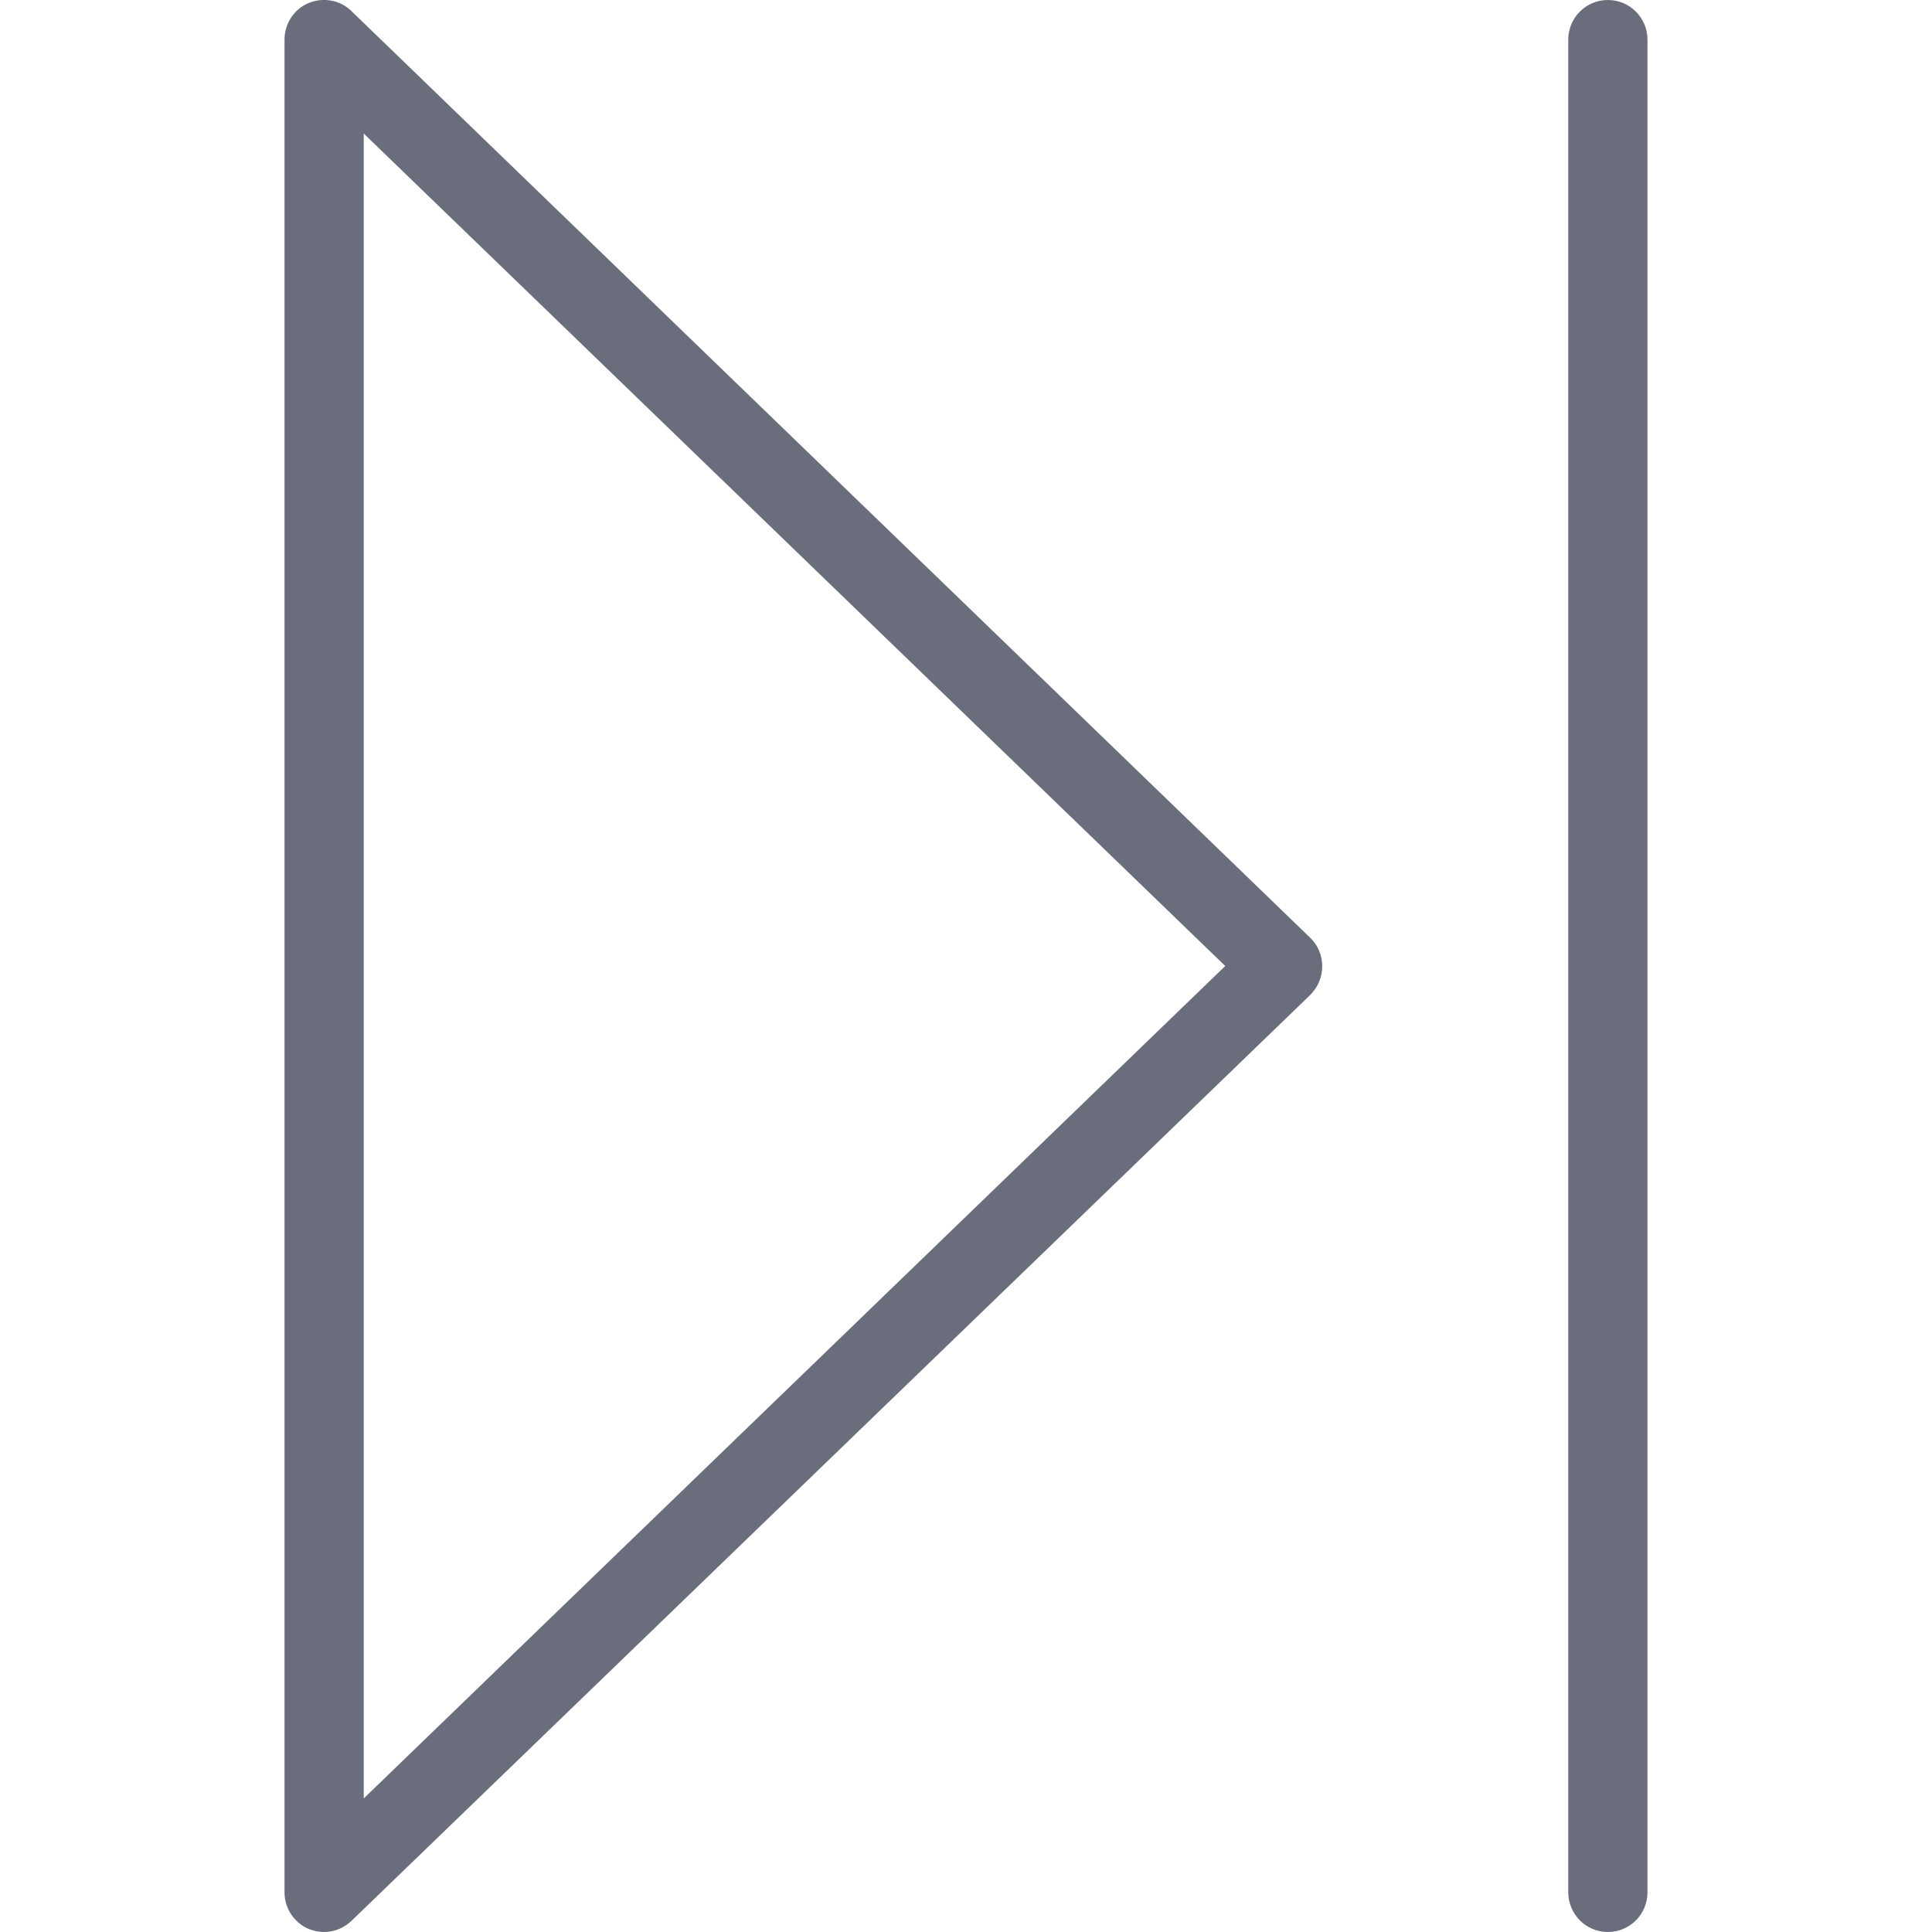
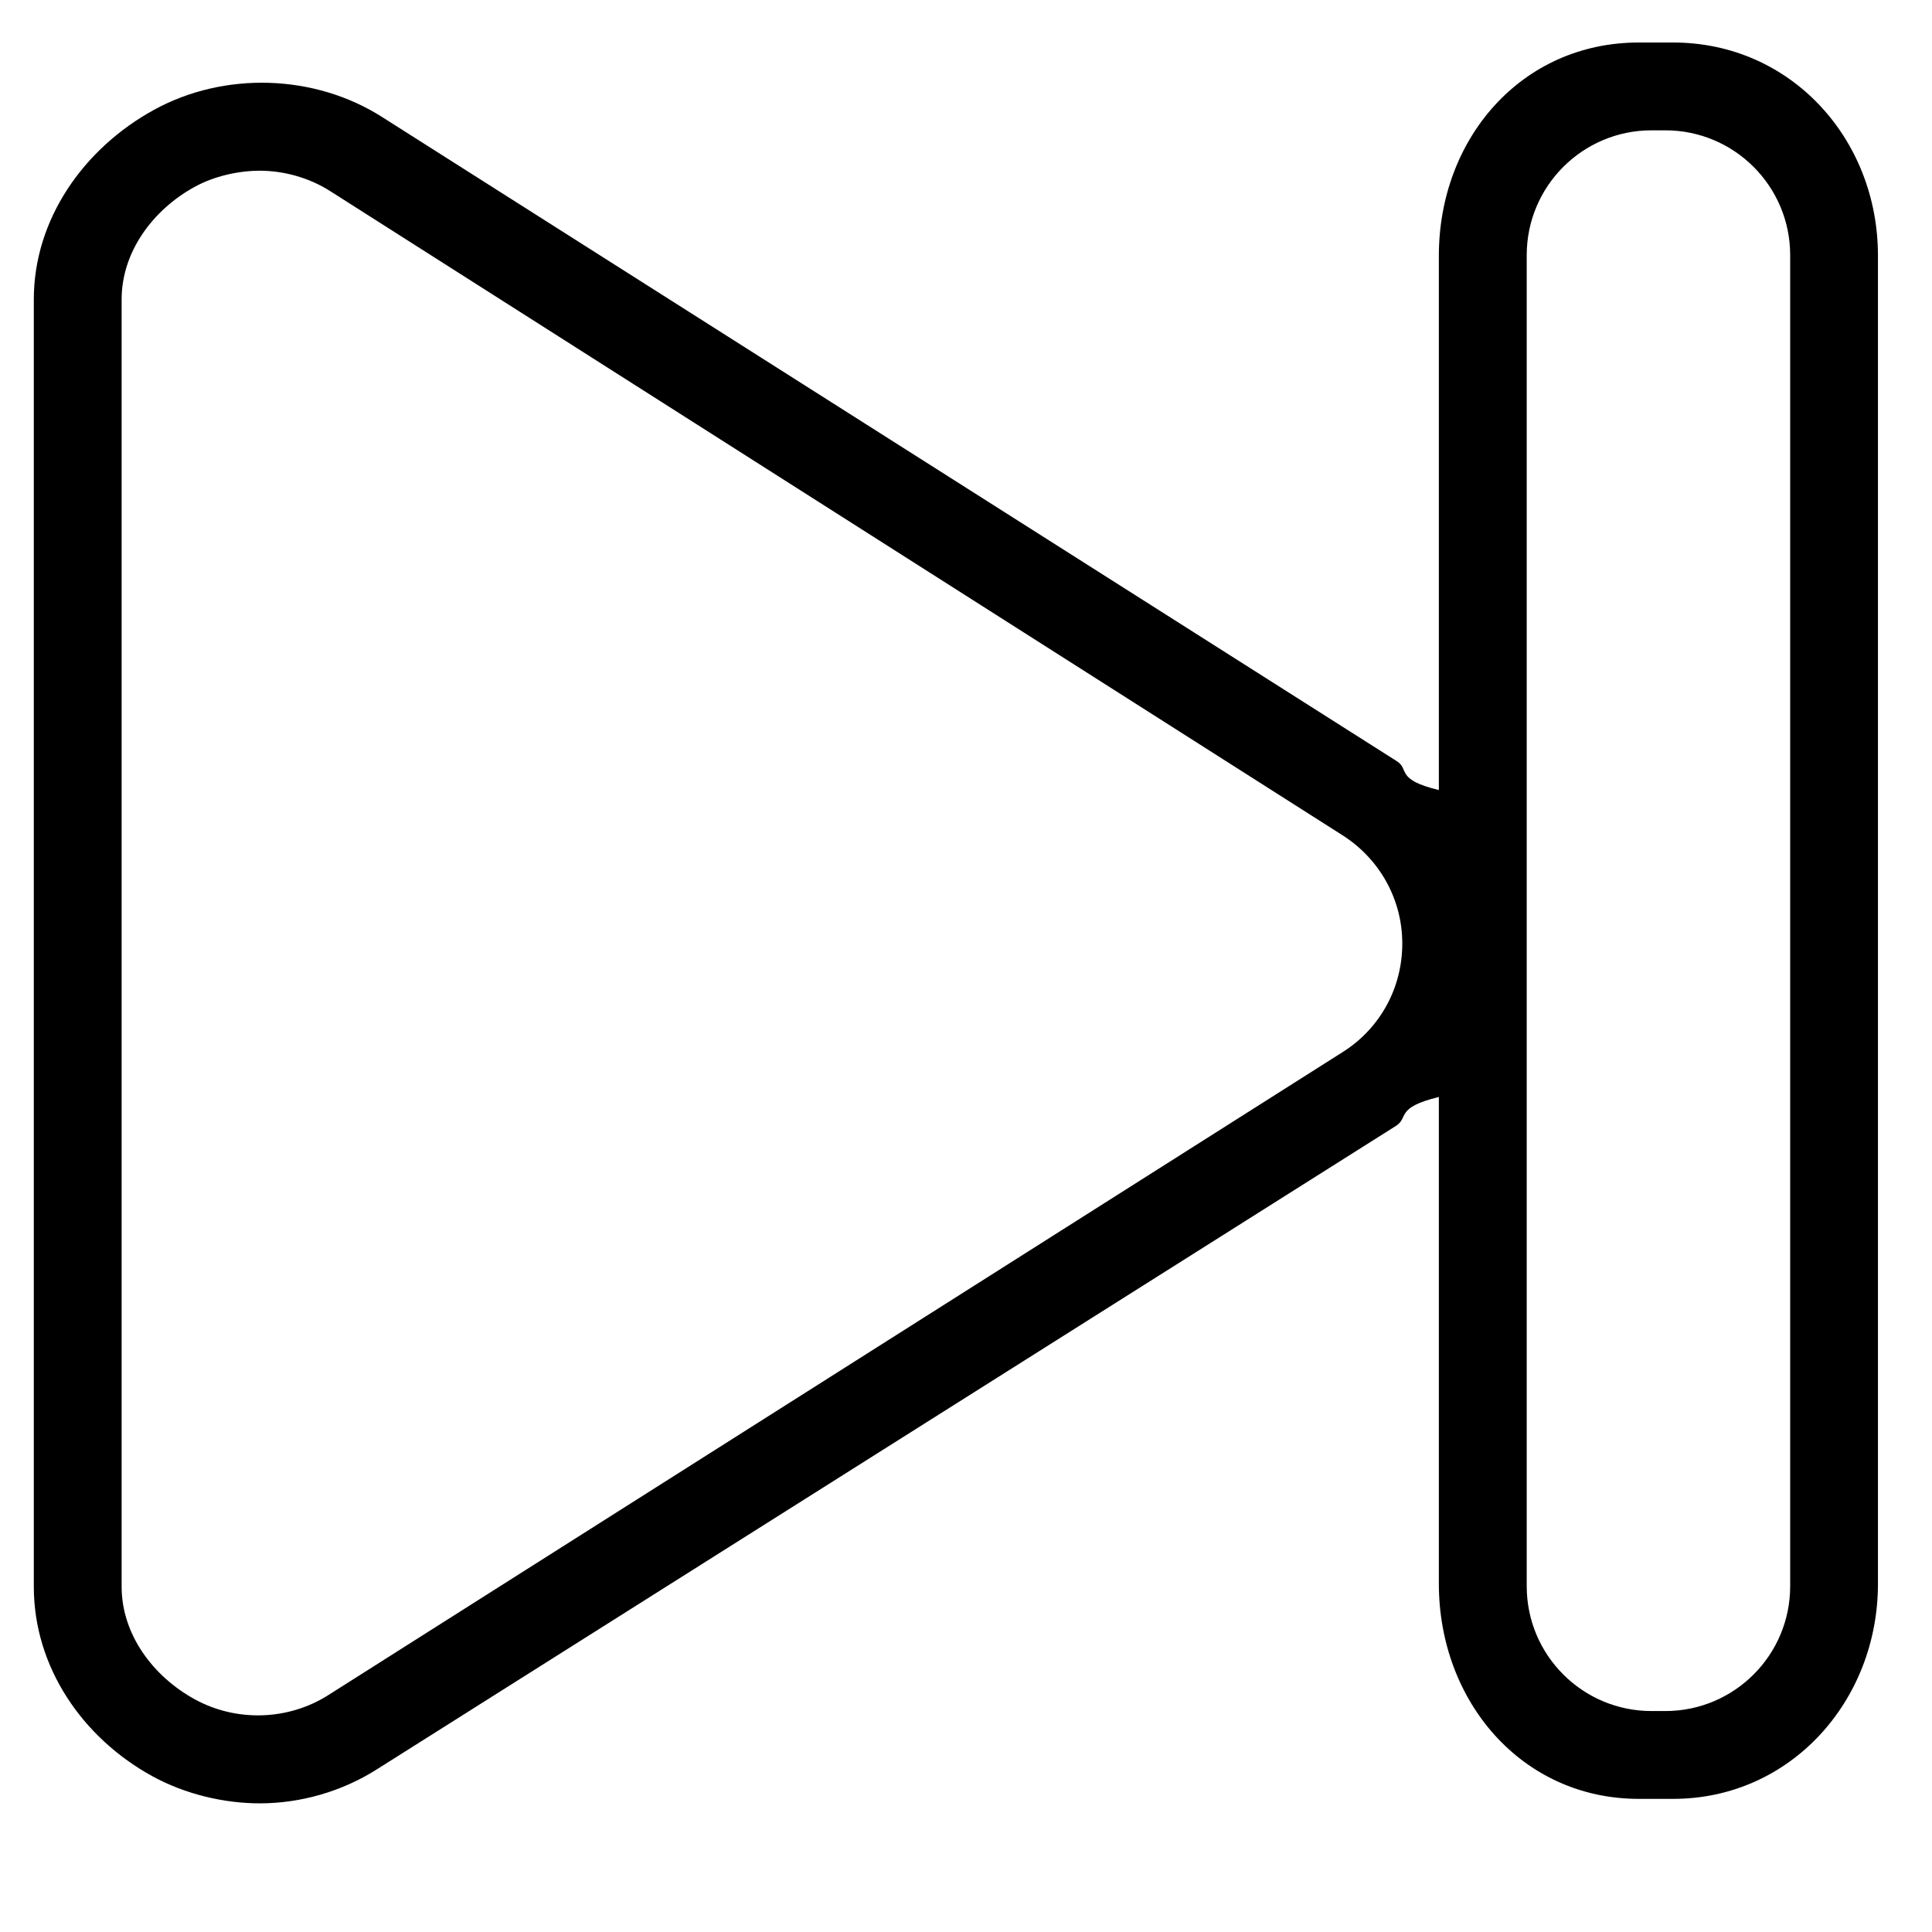
- <svg xmlns="http://www.w3.org/2000/svg" enable-background="new 0 0 512 512" id="Layer_1" version="1.1" viewBox="0 0 512 512" xml:space="preserve">
+ <svg xmlns="http://www.w3.org/2000/svg" version="1.1" viewBox="28 29 44 44" enable-background="new 0 0 99.894 99.894">
  <g>
-     <g>
-       <path d="M81.8,511.2c-3.9-1.7-6.4-5.5-6.4-9.7V10.5c0-4.2,2.5-8.1,6.4-9.7C85.7-0.8,90.2,0,93.2,3l254,245.5    c2.1,2,3.2,4.7,3.2,7.6c0,2.9-1.2,5.6-3.2,7.6L93.2,509c-2,1.9-4.6,3-7.3,3C84.5,512,83.1,511.7,81.8,511.2z M96.4,35.4v441.2    L324.7,256L96.4,35.4z" fill="#6A6E7C" />
-     </g>
-     <path d="M426.1,512c5.8,0,10.5-4.7,10.5-10.5V10.5c0-5.8-4.7-10.5-10.5-10.5c-5.8,0-10.5,4.7-10.5,10.5v490.9   C415.6,507.3,420.3,512,426.1,512z" fill="#6A6E7C" />
+     <path d="m66.105,29.968h-0.782c-2.67,0-4.554,2.186-4.554,4.856v12.169c-1-0.243-0.659-0.467-0.958-0.658l-23.109-14.67c-1.536-0.979-3.594-1.042-5.194-0.164-1.601,0.878-2.738,2.492-2.738,4.317v29.319c0,1.824 1.102,3.438 2.7,4.315 0.752,0.413 1.638,0.618 2.447,0.618 0.913,0 1.859-0.261 2.673-0.779l23.201-14.649c0.3-0.191-0.022-0.416 0.978-0.659v11.087c0,2.67 1.884,4.898 4.554,4.898h0.782c2.67,0 4.664-2.228 4.664-4.898v-30.246c0.001-2.67-1.994-4.856-4.664-4.856zm2.665,35.157c0,1.57-1.273,2.843-2.843,2.843h-0.314c-1.57,0-2.843-1.273-2.843-2.843v-30.314c0-1.57 1.273-2.843 2.843-2.843h0.314c1.57,0 2.843,1.273 2.843,2.843v30.314zm-36.337,2.574c-0.949-0.521-1.663-1.479-1.663-2.562v-29.319c0-1.084 0.714-2.042 1.664-2.563 0.446-0.245 1.001-0.367 1.481-0.367 0.542,0 1.12,0.155 1.604,0.464l23.055,14.67c0.848,0.54 1.363,1.462 1.362,2.467 0,1.005-0.501,1.927-1.349,2.466l-23.109,14.649c-0.912,0.58-2.096,0.617-3.045,0.095z" />
  </g>
</svg>
